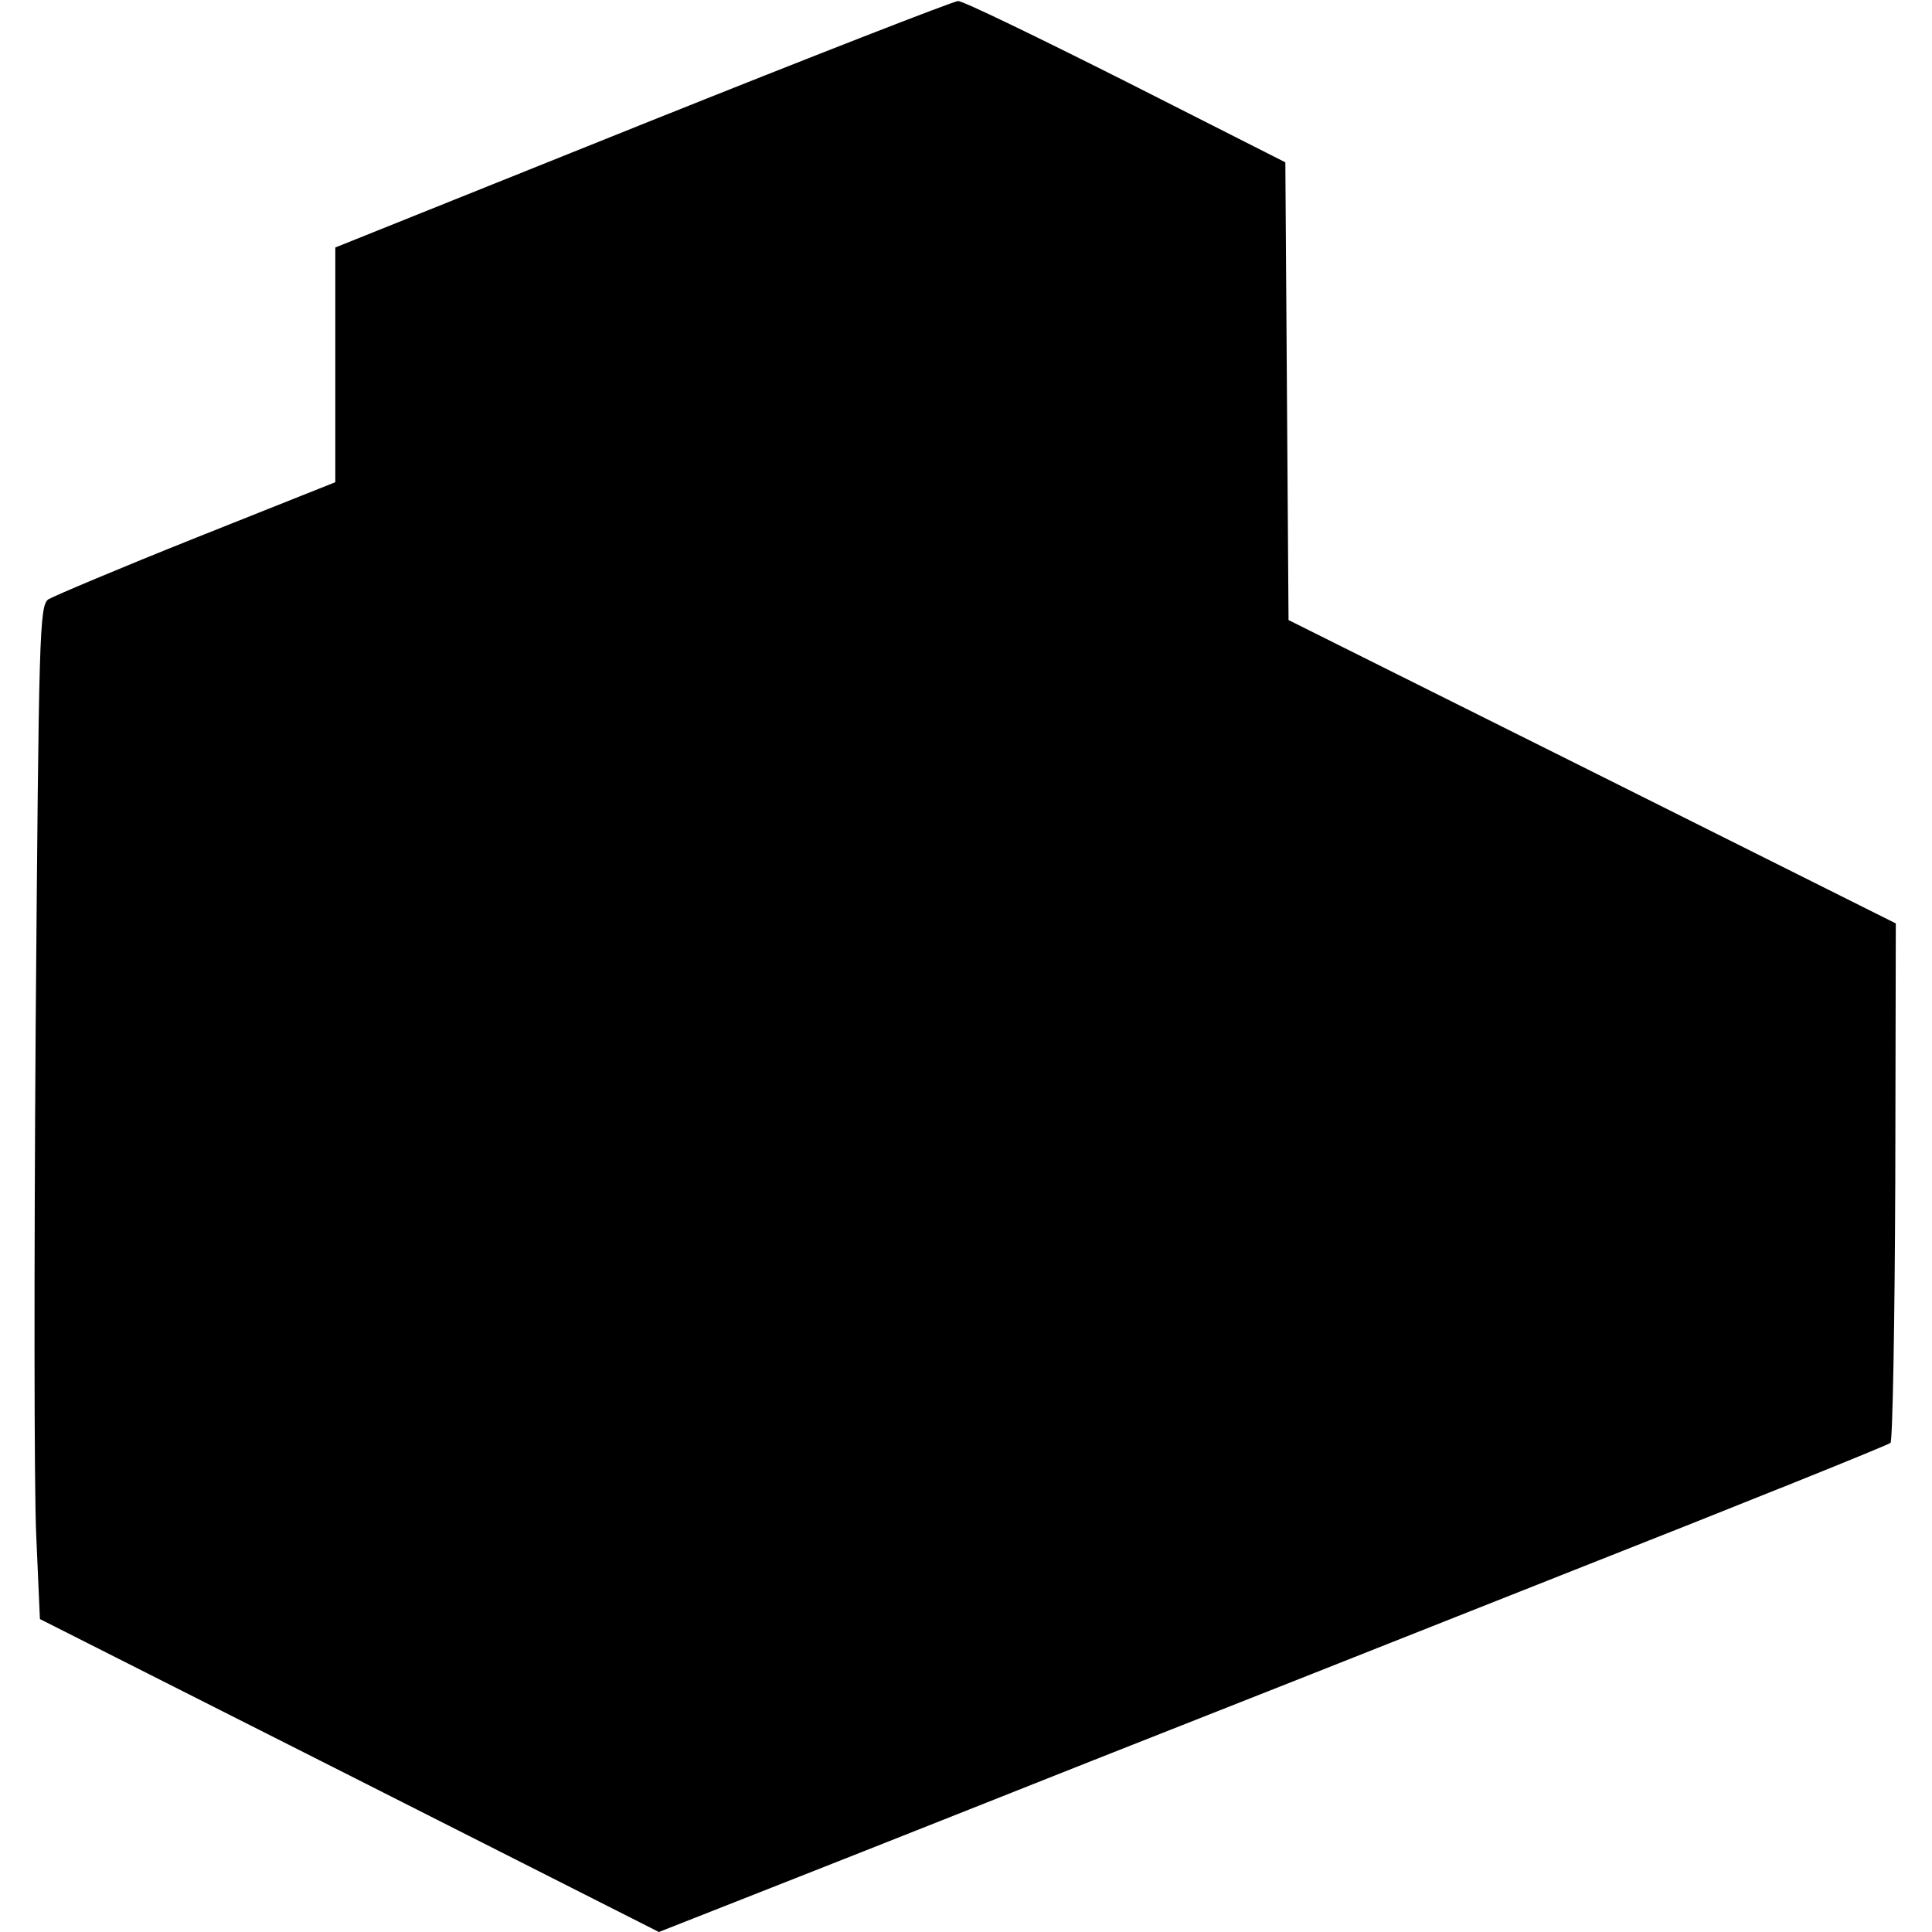
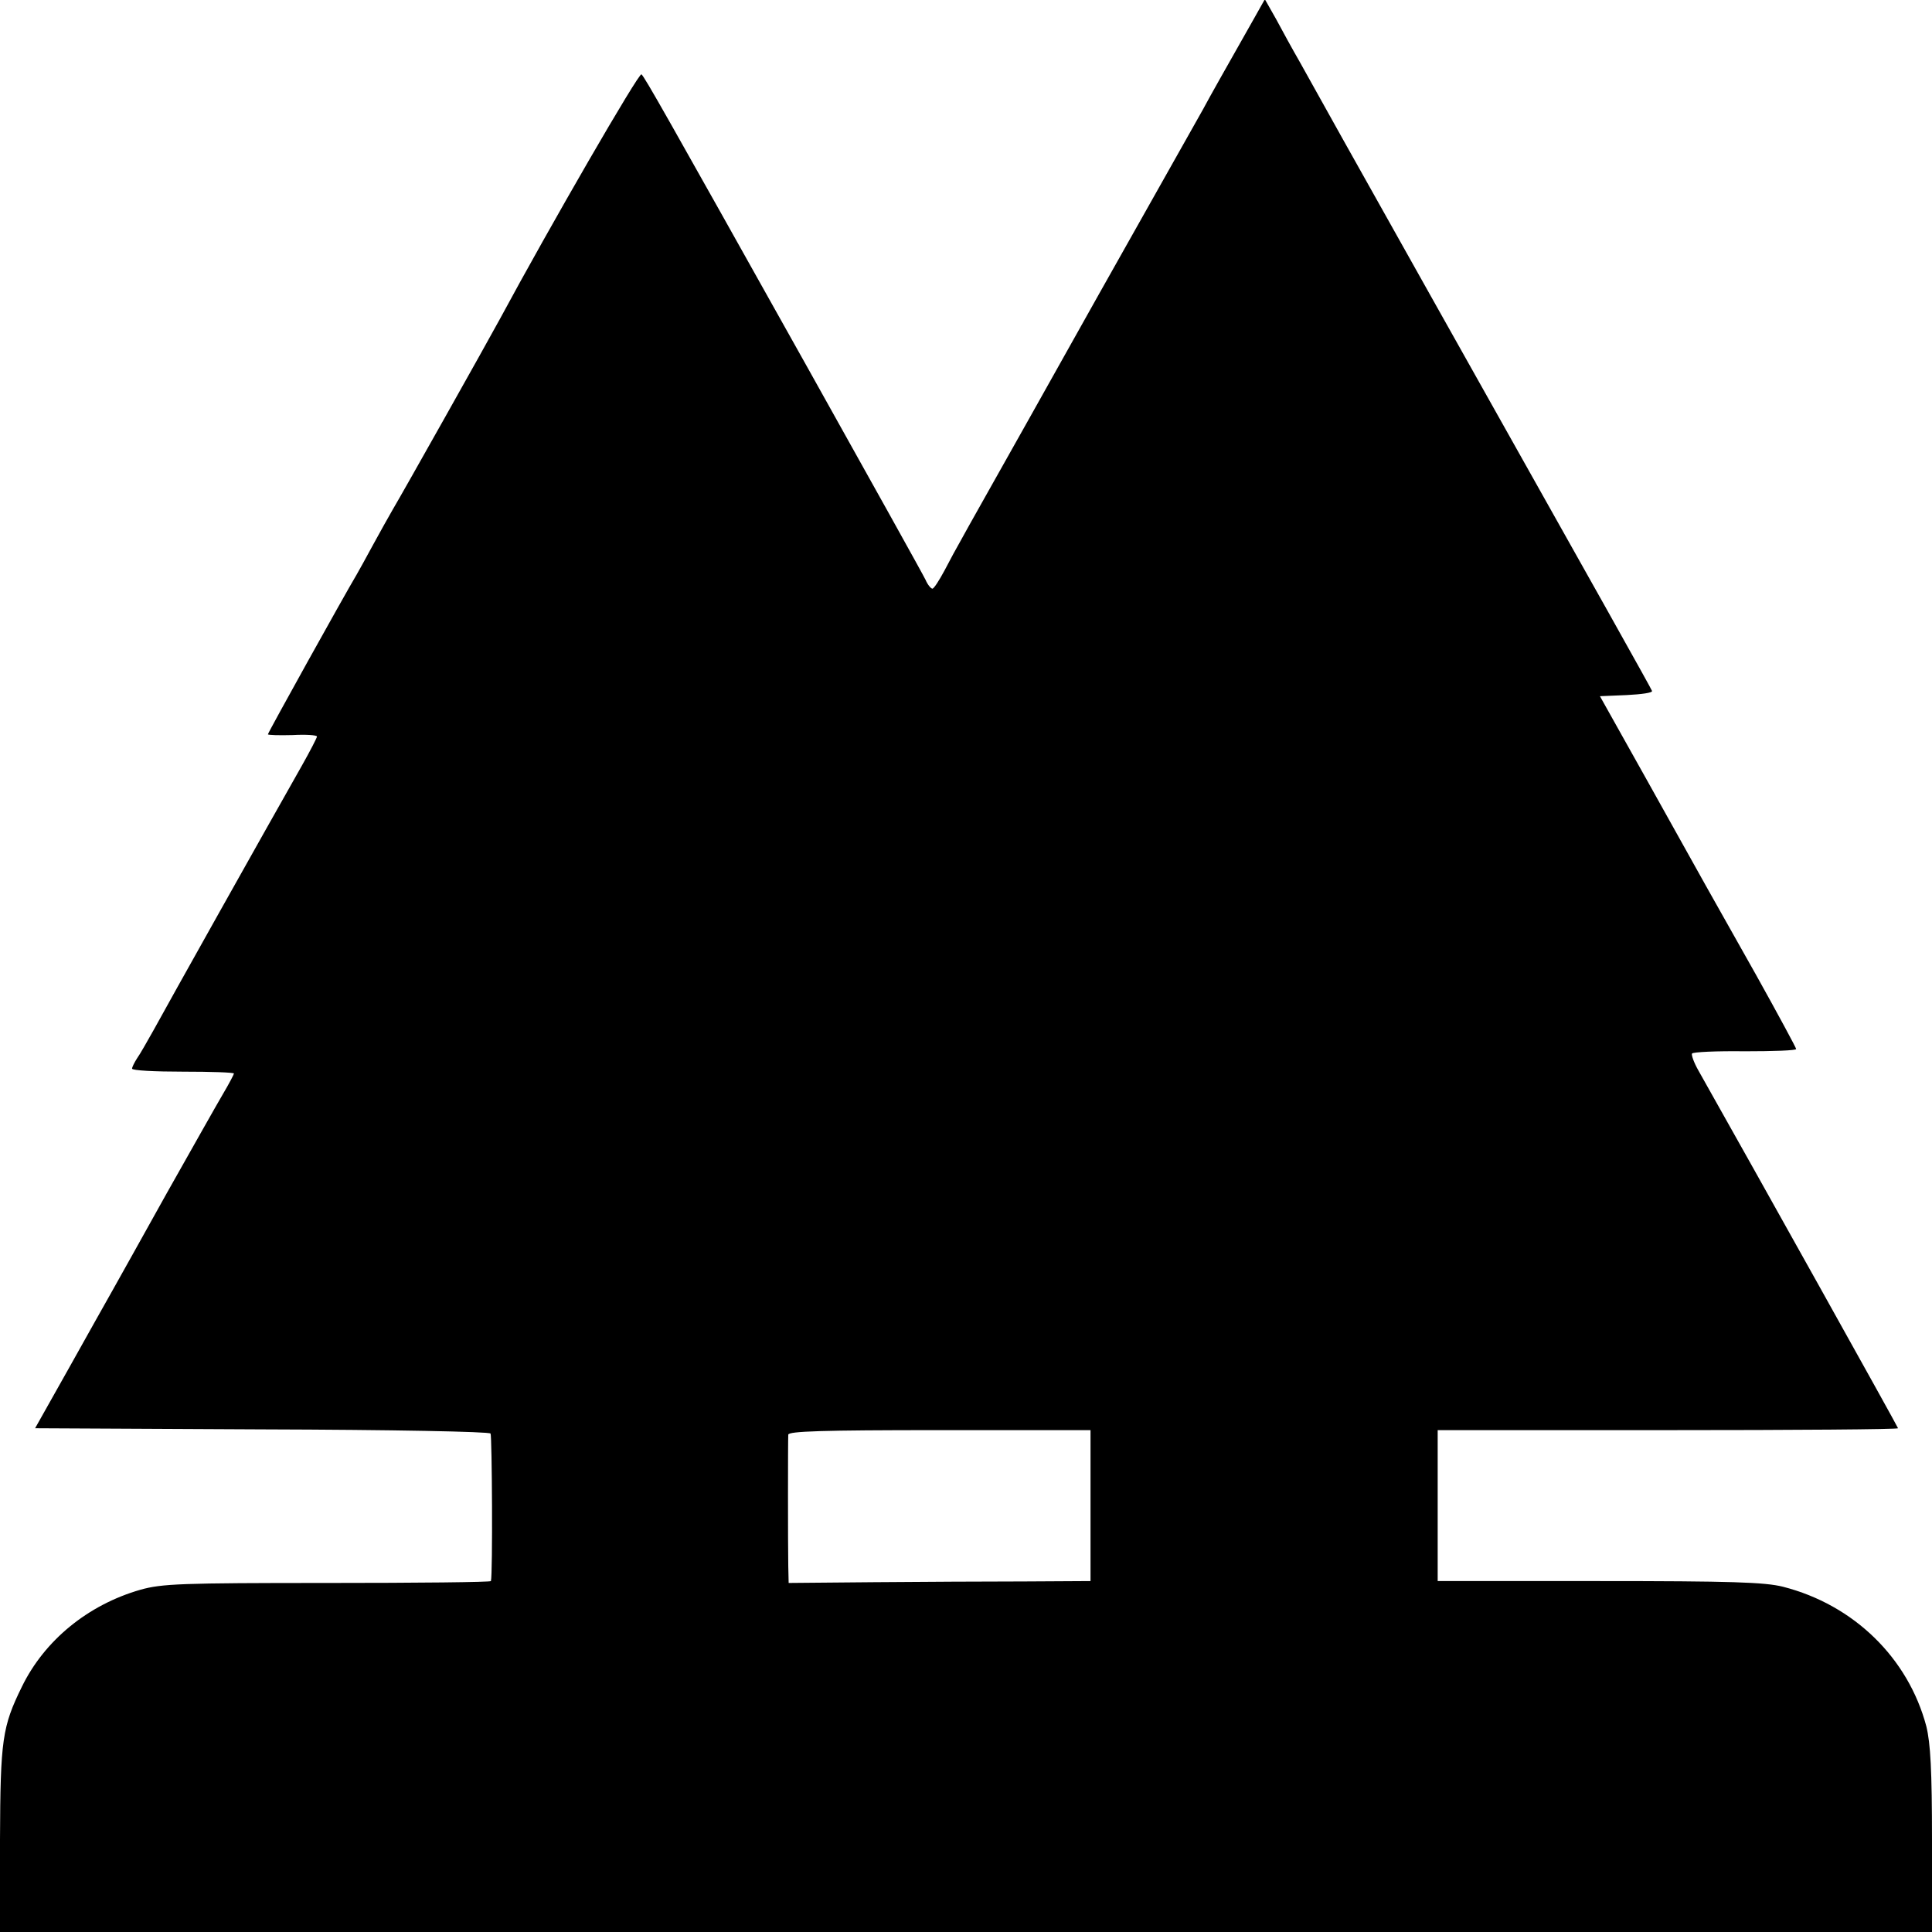
- <svg xmlns="http://www.w3.org/2000/svg" version="1.0" width="363pt" height="363pt" viewBox="0 0 363 363" preserveAspectRatio="xMidYMid meet">
-   <g transform="translate(0,363) scale(0.1,-0.1)" fill="#000000" stroke="none">
-     <path d="M1208 3397 l-578 -232 0 -221 0 -220 -261 -104 c-143 -57 -268 -110 -278 -116 -17 -12 -18 -60 -24 -806 -3 -436 -3 -864 1 -951 l7 -159 582 -294 581 -294 264 104 c145 57 394 156 553 219 160 63 560 221 890 352 330 130 603 240 607 244 4 3 8 224 9 491 l1 485 -570 285 -571 285 -3 430 -3 430 -300 152 c-165 83 -307 152 -315 151 -8 0 -275 -104 -592 -231z" />
+ <svg xmlns="http://www.w3.org/2000/svg" version="1.0" width="512pt" height="512pt" viewBox="0 0 512 512" preserveAspectRatio="xMidYMid meet">
+   <g transform="translate(0,512) scale(0.1,-0.1)" fill="#000000" stroke="none">
+     <path d="M3325 5074 c-82 -145 -115 -203 -137 -244 -14 -25 -76 -135 -138 -245 -62 -110 -124 -220 -138 -245 -14 -25 -97 -173 -185 -330 -88 -157 -169 -300 -179 -319 -11 -19 -31 -56 -45 -83 -14 -26 -28 -48 -32 -48 -4 0 -13 11 -18 23 -6 13 -147 266 -313 563 -384 686 -430 767 -440 777 -6 7 -243 -403 -375 -648 -33 -61 -260 -465 -284 -505 -11 -19 -35 -62 -53 -95 -18 -33 -37 -68 -43 -78 -34 -57 -235 -419 -235 -423 0 -2 29 -3 65 -2 36 2 65 0 65 -4 0 -3 -18 -38 -40 -77 -97 -171 -356 -633 -393 -701 -17 -30 -36 -64 -44 -75 -7 -11 -13 -23 -13 -27 0 -5 61 -8 135 -8 74 0 135 -2 135 -5 0 -2 -13 -27 -29 -54 -16 -27 -83 -146 -149 -263 -65 -117 -130 -233 -144 -258 -14 -25 -66 -117 -115 -205 l-90 -160 600 -3 c351 -1 603 -6 607 -11 4 -8 6 -373 1 -391 0 -3 -196 -5 -434 -5 -388 0 -438 -2 -495 -18 -139 -40 -254 -134 -314 -257 -52 -106 -57 -140 -58 -405 l-1 -245 2561 0 2560 0 0 243 c0 186 -4 257 -15 302 -48 181 -192 322 -380 370 -48 12 -137 15 -487 15 l-428 0 0 200 0 200 610 0 c336 0 610 2 610 5 0 3 -380 684 -529 948 -12 21 -19 41 -17 45 2 4 65 7 140 6 75 0 136 2 136 6 0 3 -48 92 -106 196 -129 229 -131 232 -288 514 l-126 225 71 3 c39 2 69 6 67 11 -3 8 -124 224 -586 1046 -173 308 -329 587 -347 620 -19 33 -47 84 -63 114 l-30 53 -27 -48z m-435 -3944 l0 -200 -175 -1 c-96 0 -276 -1 -400 -2 l-225 -2 -1 45 c-1 56 -1 330 0 348 1 9 88 12 401 12 l400 0 0 -200z" />
  </g>
</svg>
